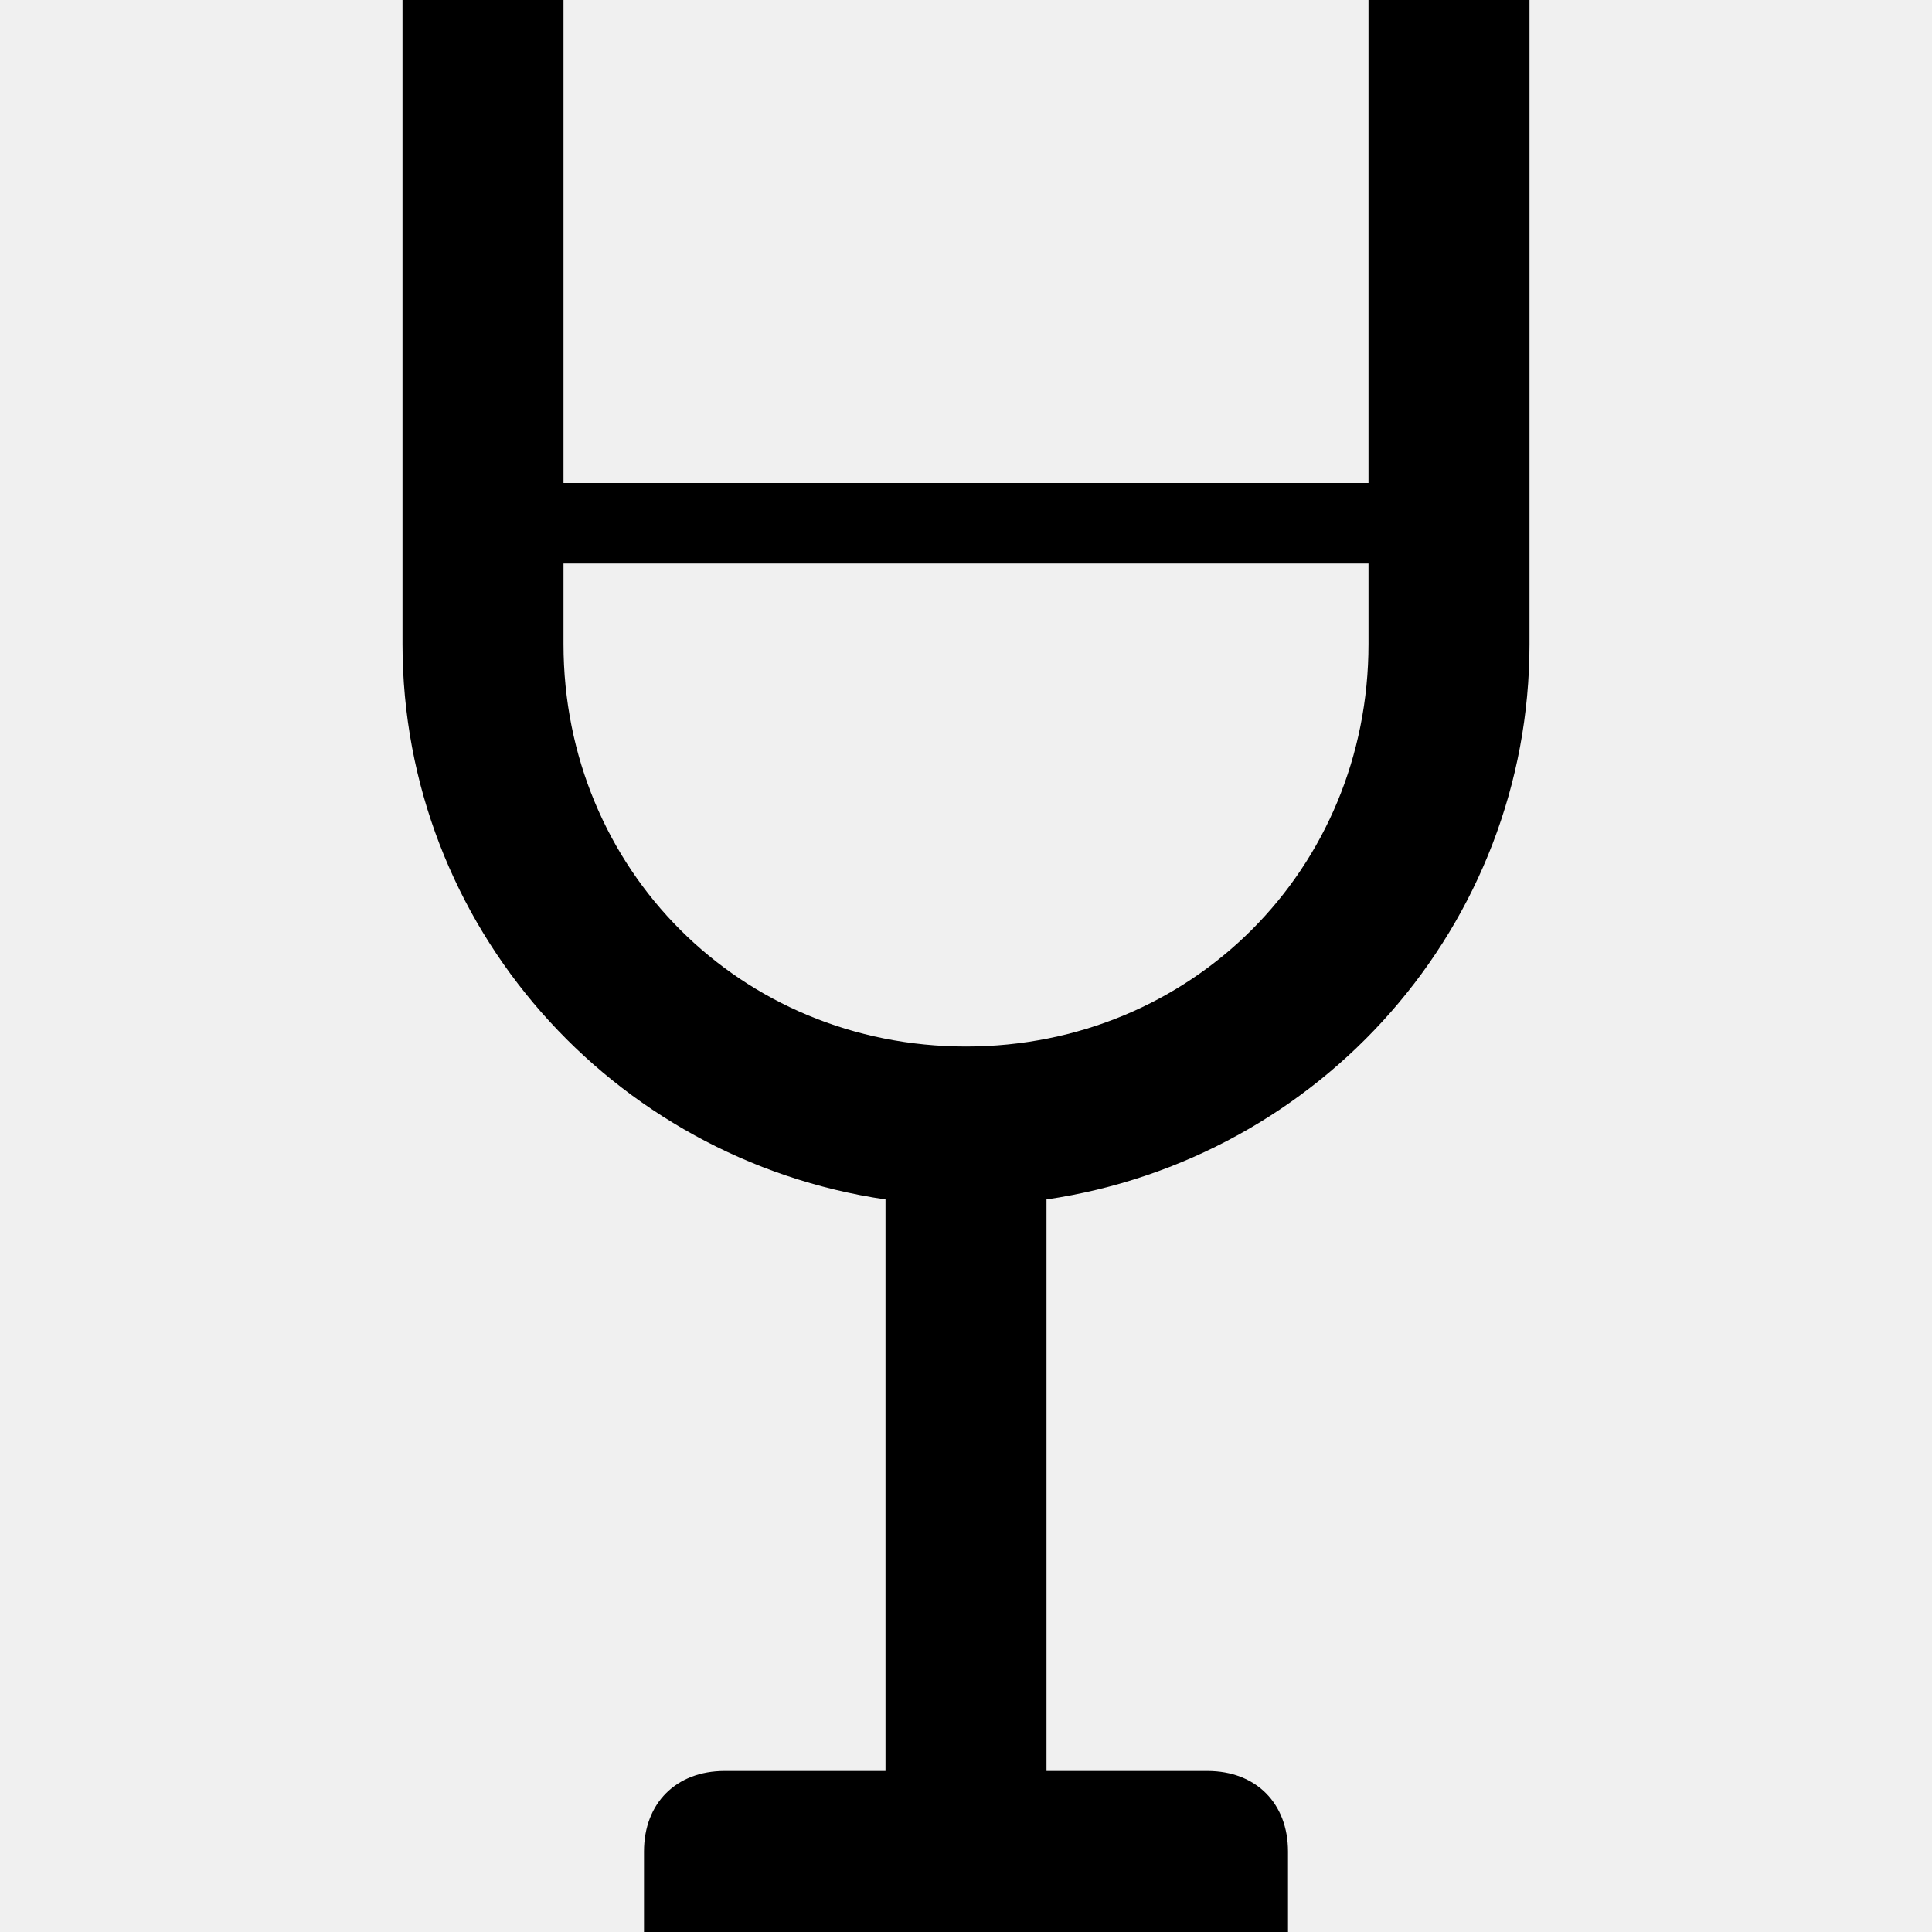
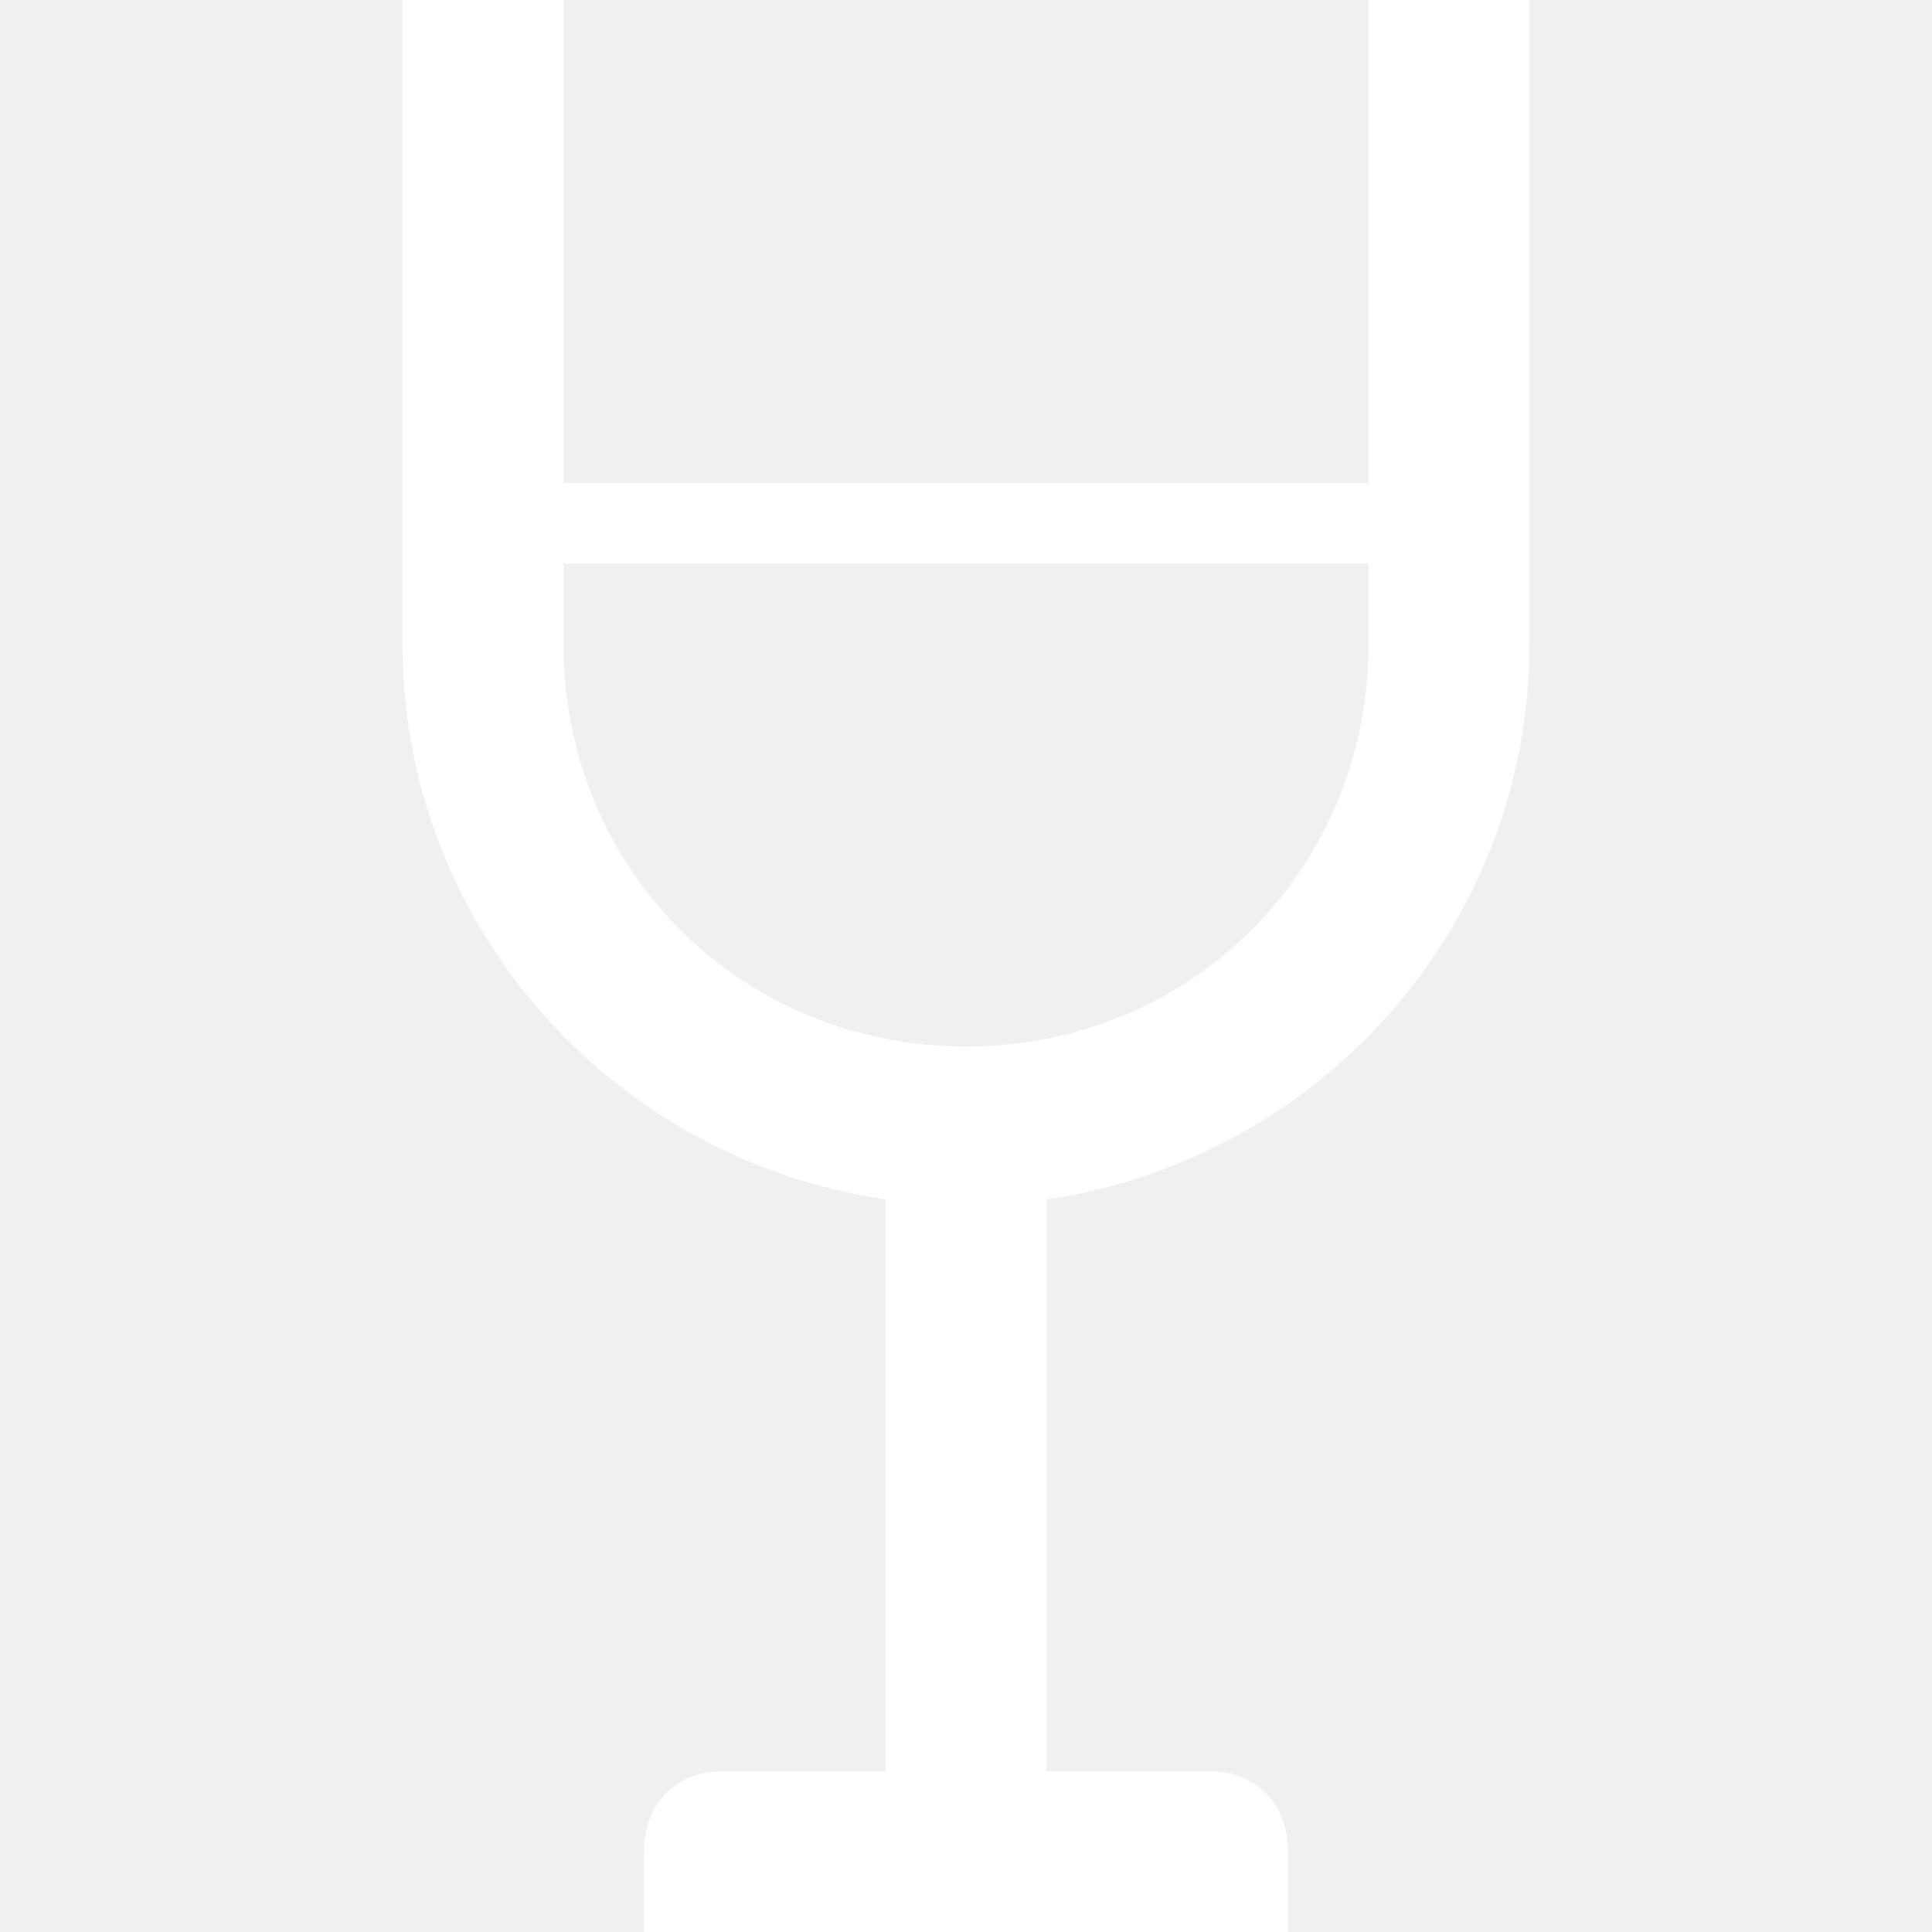
- <svg xmlns="http://www.w3.org/2000/svg" viewBox="0 0 24 24">
+ <svg xmlns="http://www.w3.org/2000/svg" fill="#fff" viewBox="0 0 24 24">
  <path d="M17,0v6H7V0H5v8c0,3.5,2.6,6.4,6,6.9V22H9c-0.6,0-1,0.4-1,1v1h8v-1c0-0.6-0.4-1-1-1h-2v-7.1c3.4-0.5,6-3.4,6-6.9V0H17z   M17,8c0,2.8-2.2,5-5,5s-5-2.2-5-5V7h10V8z" />
</svg>
